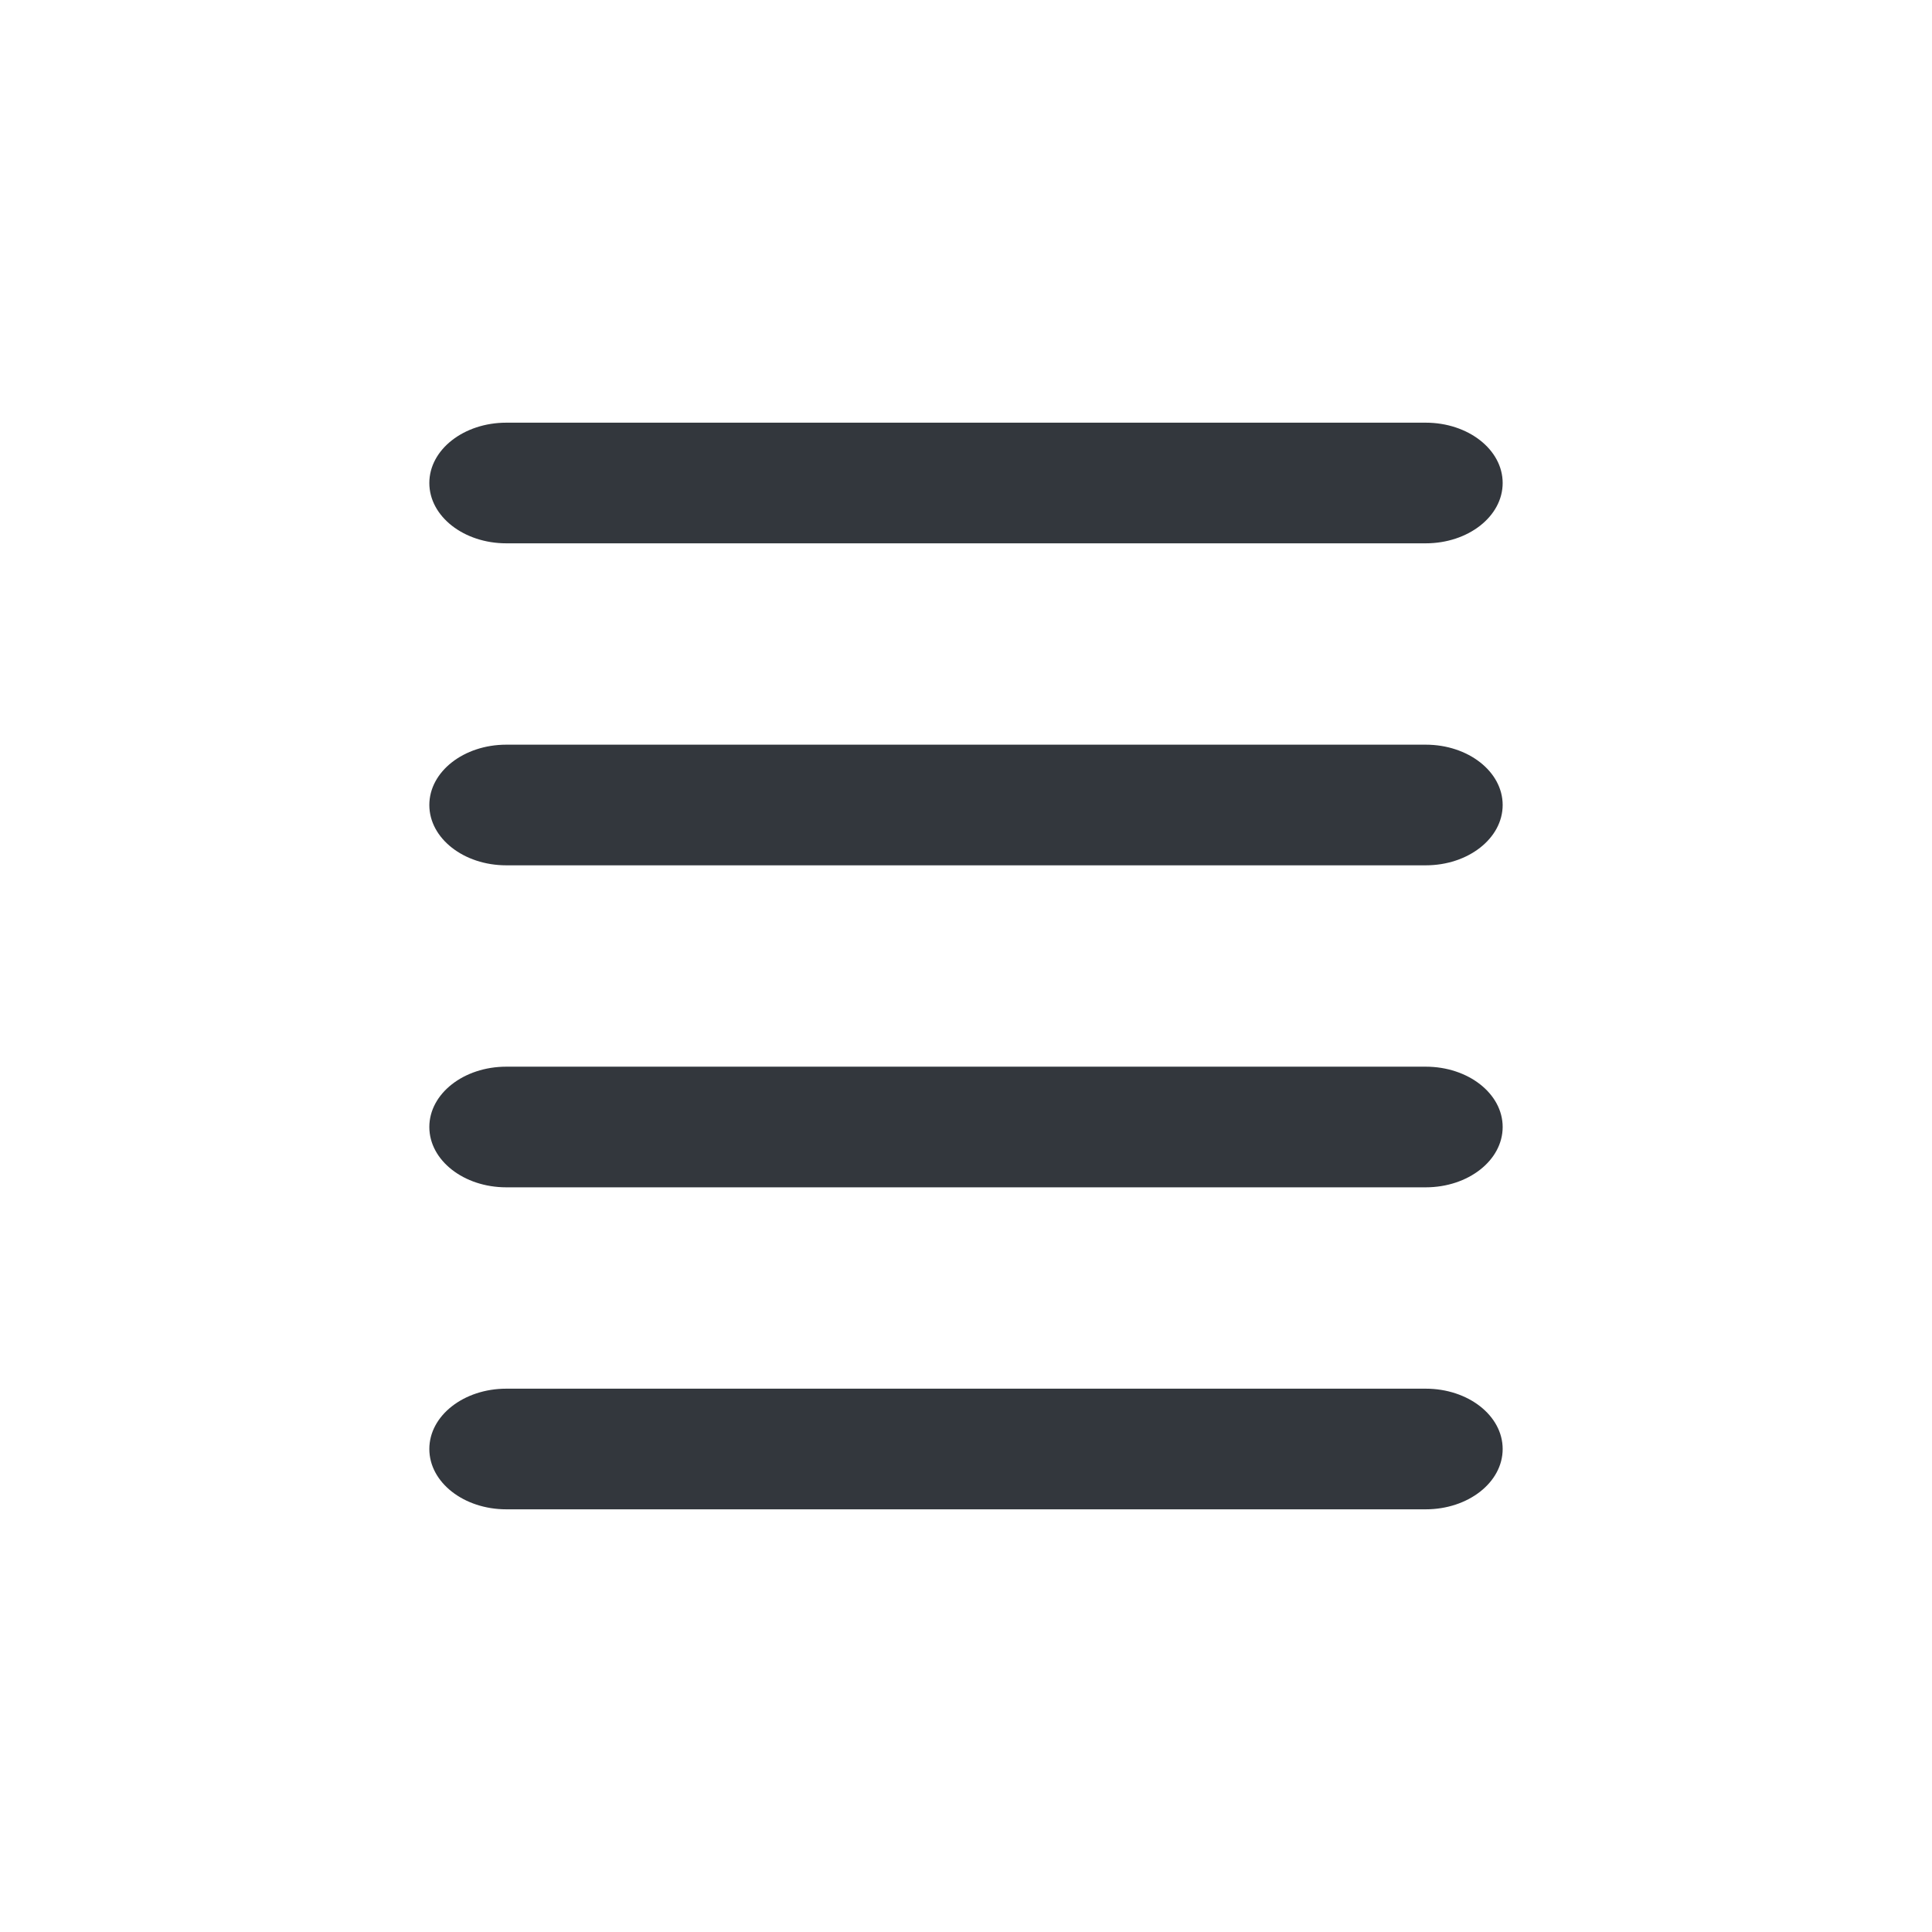
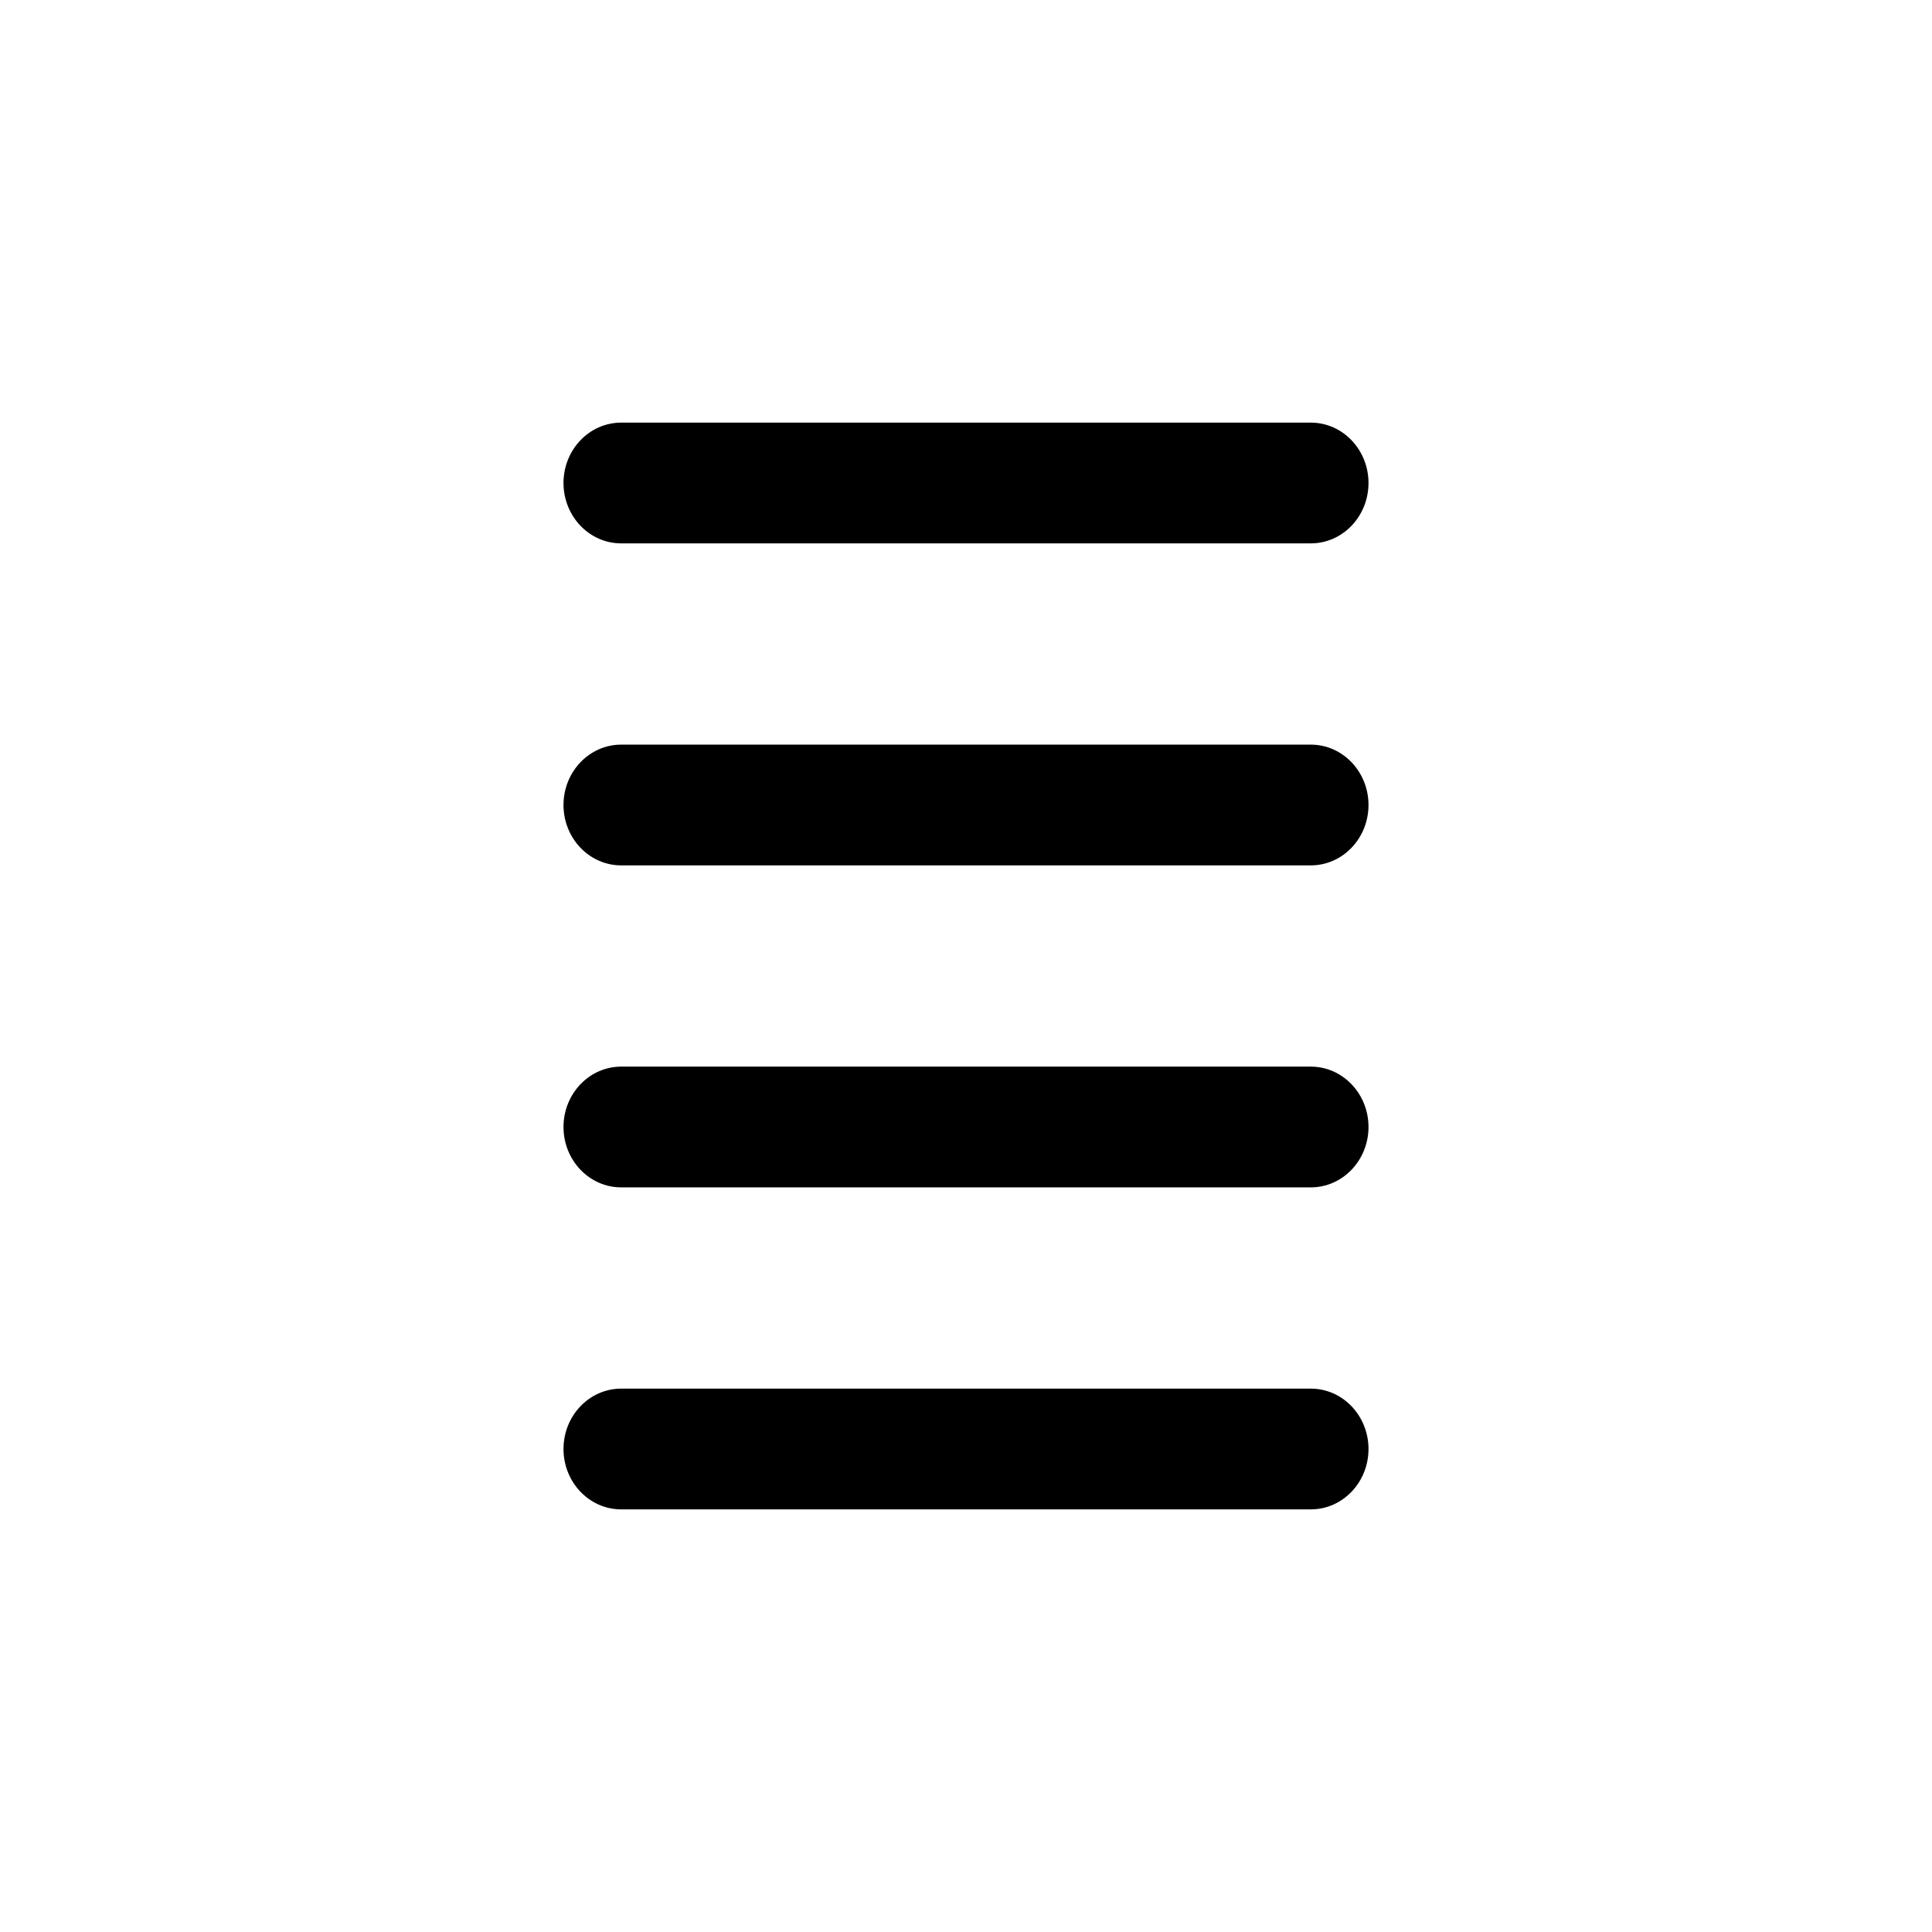
- <svg xmlns="http://www.w3.org/2000/svg" width="18" height="18" viewBox="0 0 18 18" fill="none">
-   <path d="M4 13.5C4 13.189 4.321 12.938 4.717 12.938H13.283C13.679 12.938 14 13.189 14 13.5C14 13.811 13.679 14.062 13.283 14.062H4.717C4.321 14.062 4 13.811 4 13.5Z" fill="#33373D" />
-   <path d="M4 10.5C4 10.189 4.321 9.938 4.717 9.938H13.283C13.679 9.938 14 10.189 14 10.5C14 10.811 13.679 11.062 13.283 11.062H4.717C4.321 11.062 4 10.811 4 10.5Z" fill="#33373D" />
-   <path d="M4 7.5C4 7.189 4.321 6.938 4.717 6.938H13.283C13.679 6.938 14 7.189 14 7.5C14 7.811 13.679 8.062 13.283 8.062H4.717C4.321 8.062 4 7.811 4 7.5Z" fill="#33373D" />
-   <path d="M4 4.5C4 4.189 4.321 3.938 4.717 3.938H13.283C13.679 3.938 14 4.189 14 4.5C14 4.811 13.679 5.062 13.283 5.062H4.717C4.321 5.062 4 4.811 4 4.5Z" fill="#33373D" />
+ <svg xmlns="http://www.w3.org/2000/svg" width="24" height="24" viewBox="0 0 24 24" fill="none">
+   <path d="M7 18C7 17.586 7.321 17.25 7.717 17.25H16.283C16.679 17.25 17 17.586 17 18C17 18.414 16.679 18.75 16.283 18.75H7.717C7.321 18.75 7 18.414 7 18Z" fill="currentColor" />
+   <path d="M7 14C7 13.586 7.321 13.25 7.717 13.25H16.283C16.679 13.25 17 13.586 17 14C17 14.414 16.679 14.75 16.283 14.75H7.717C7.321 14.75 7 14.414 7 14Z" fill="currentColor" />
+   <path d="M7 10C7 9.586 7.321 9.25 7.717 9.25H16.283C16.679 9.25 17 9.586 17 10C17 10.414 16.679 10.75 16.283 10.75H7.717C7.321 10.75 7 10.414 7 10Z" fill="currentColor" />
+   <path d="M7 6C7 5.586 7.321 5.25 7.717 5.25H16.283C16.679 5.25 17 5.586 17 6C17 6.414 16.679 6.75 16.283 6.75H7.717C7.321 6.75 7 6.414 7 6Z" fill="currentColor" />
</svg>
